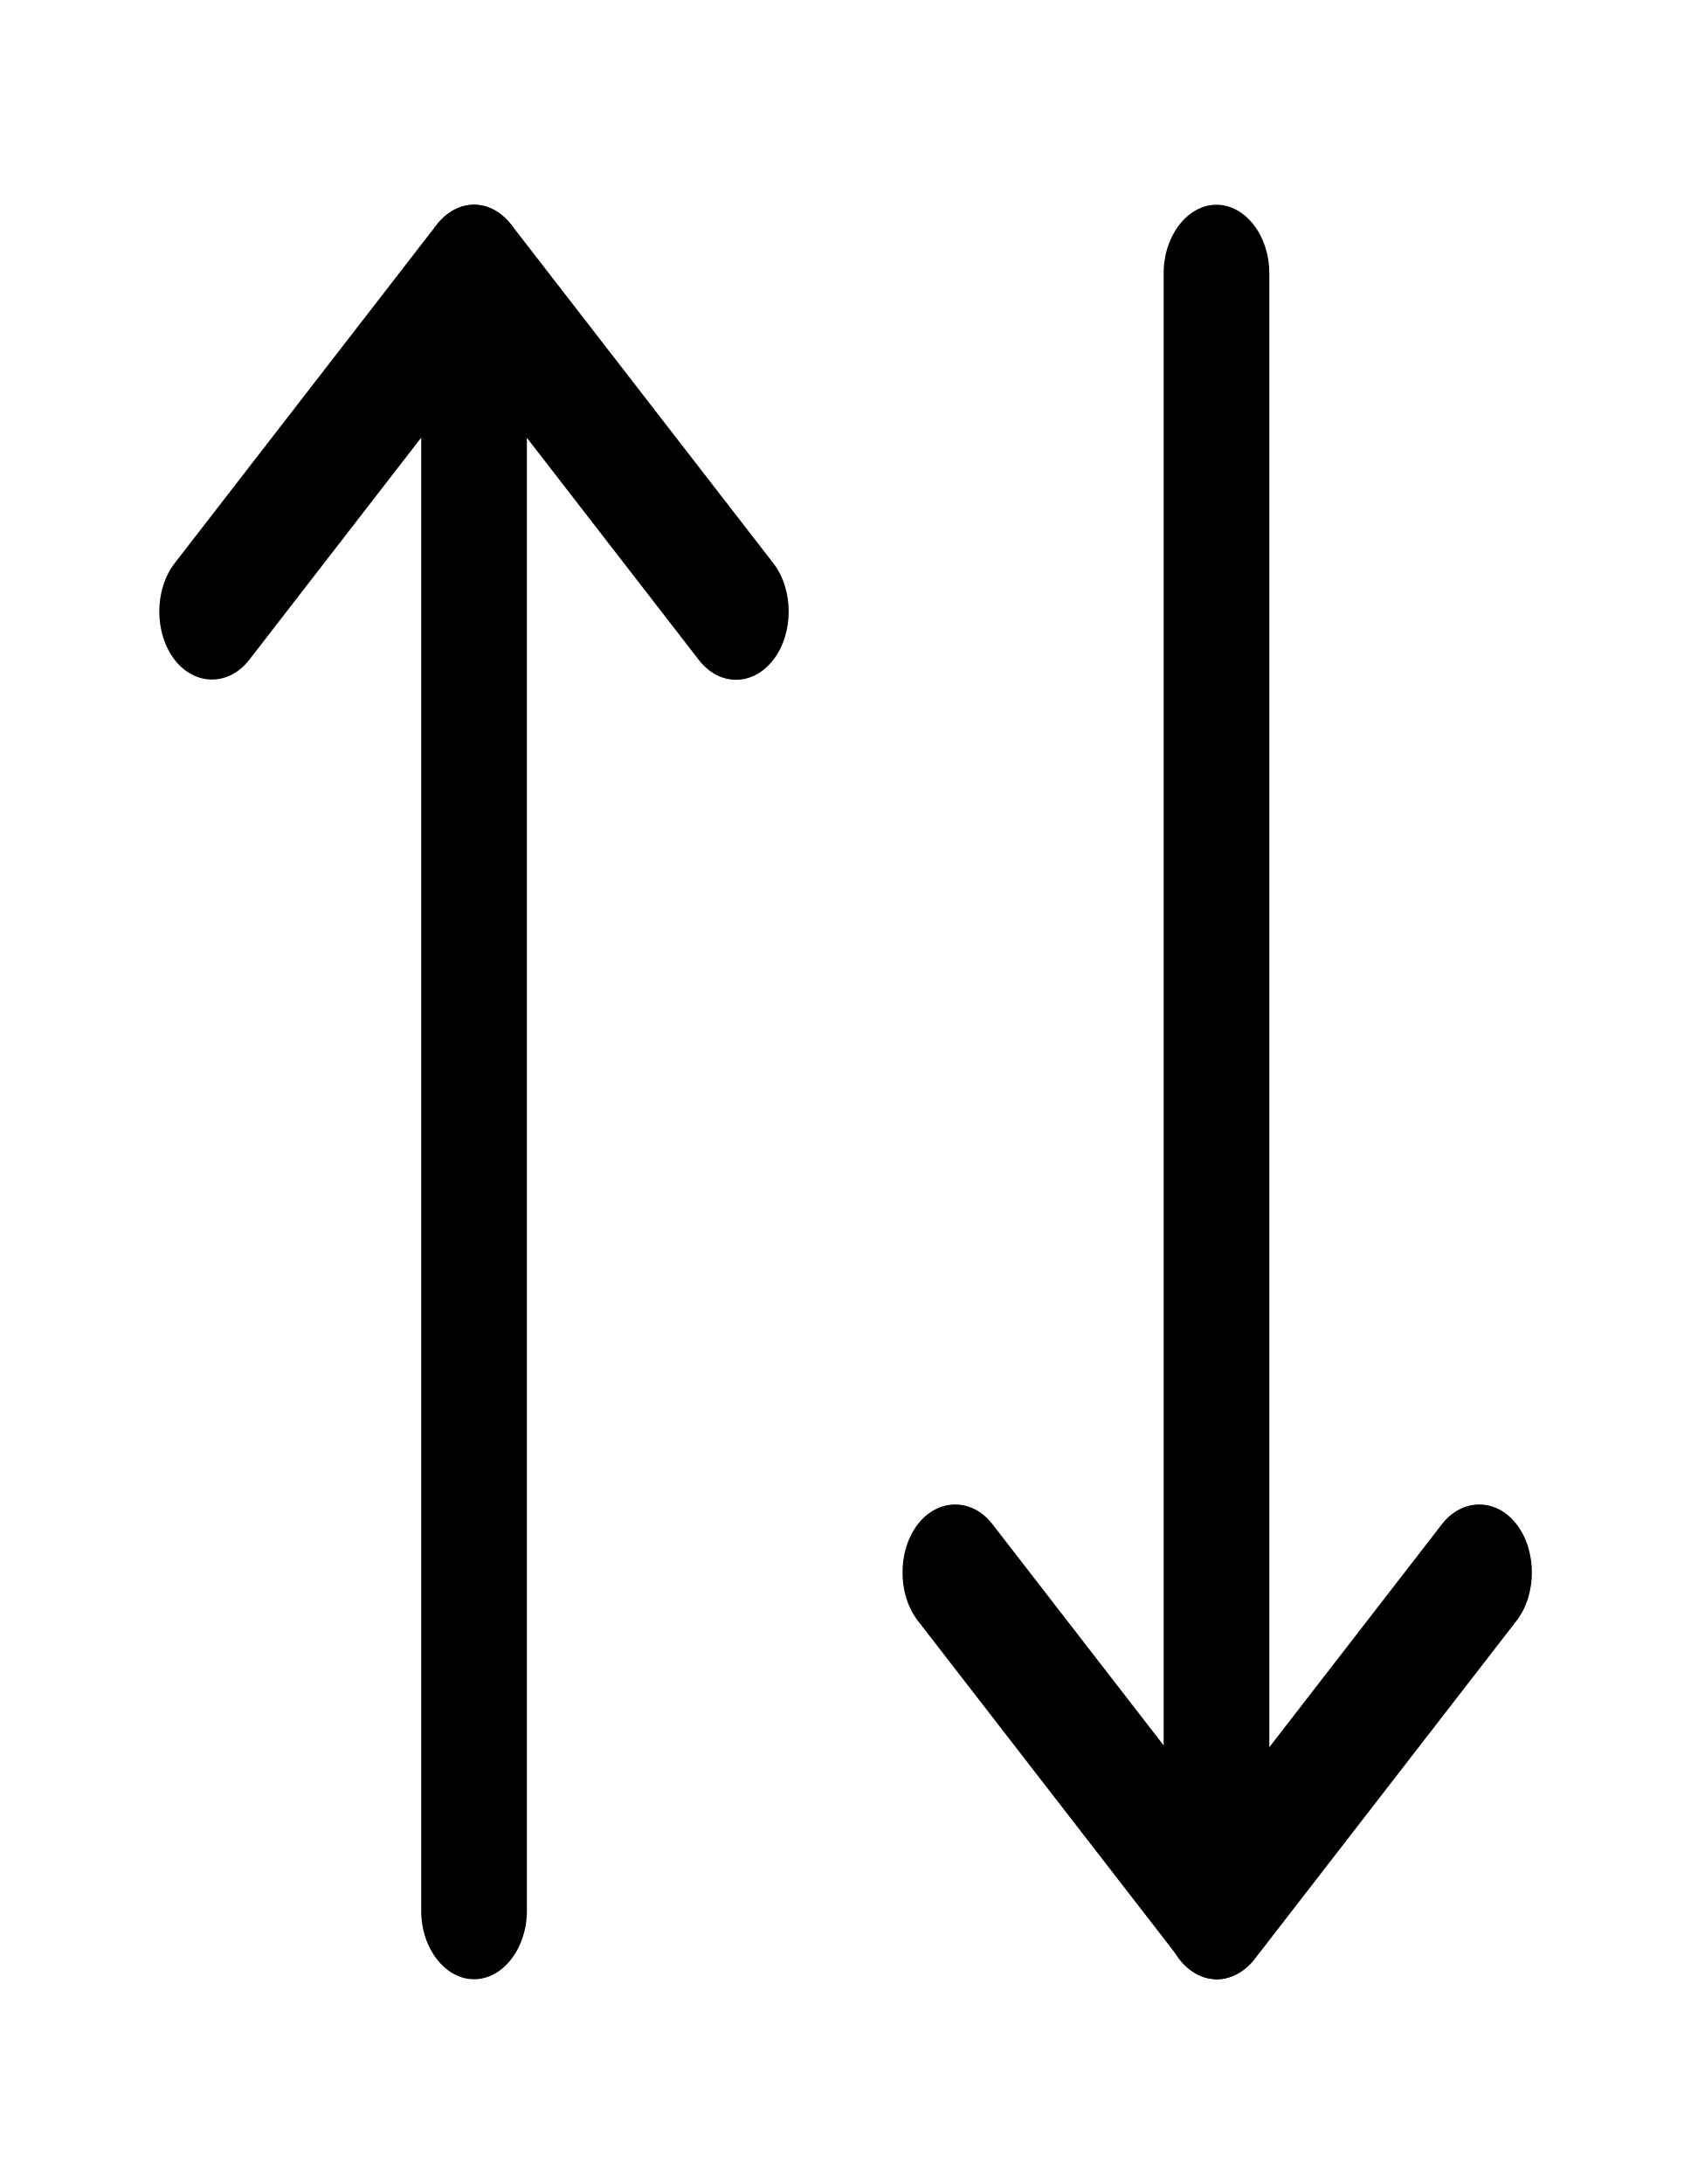
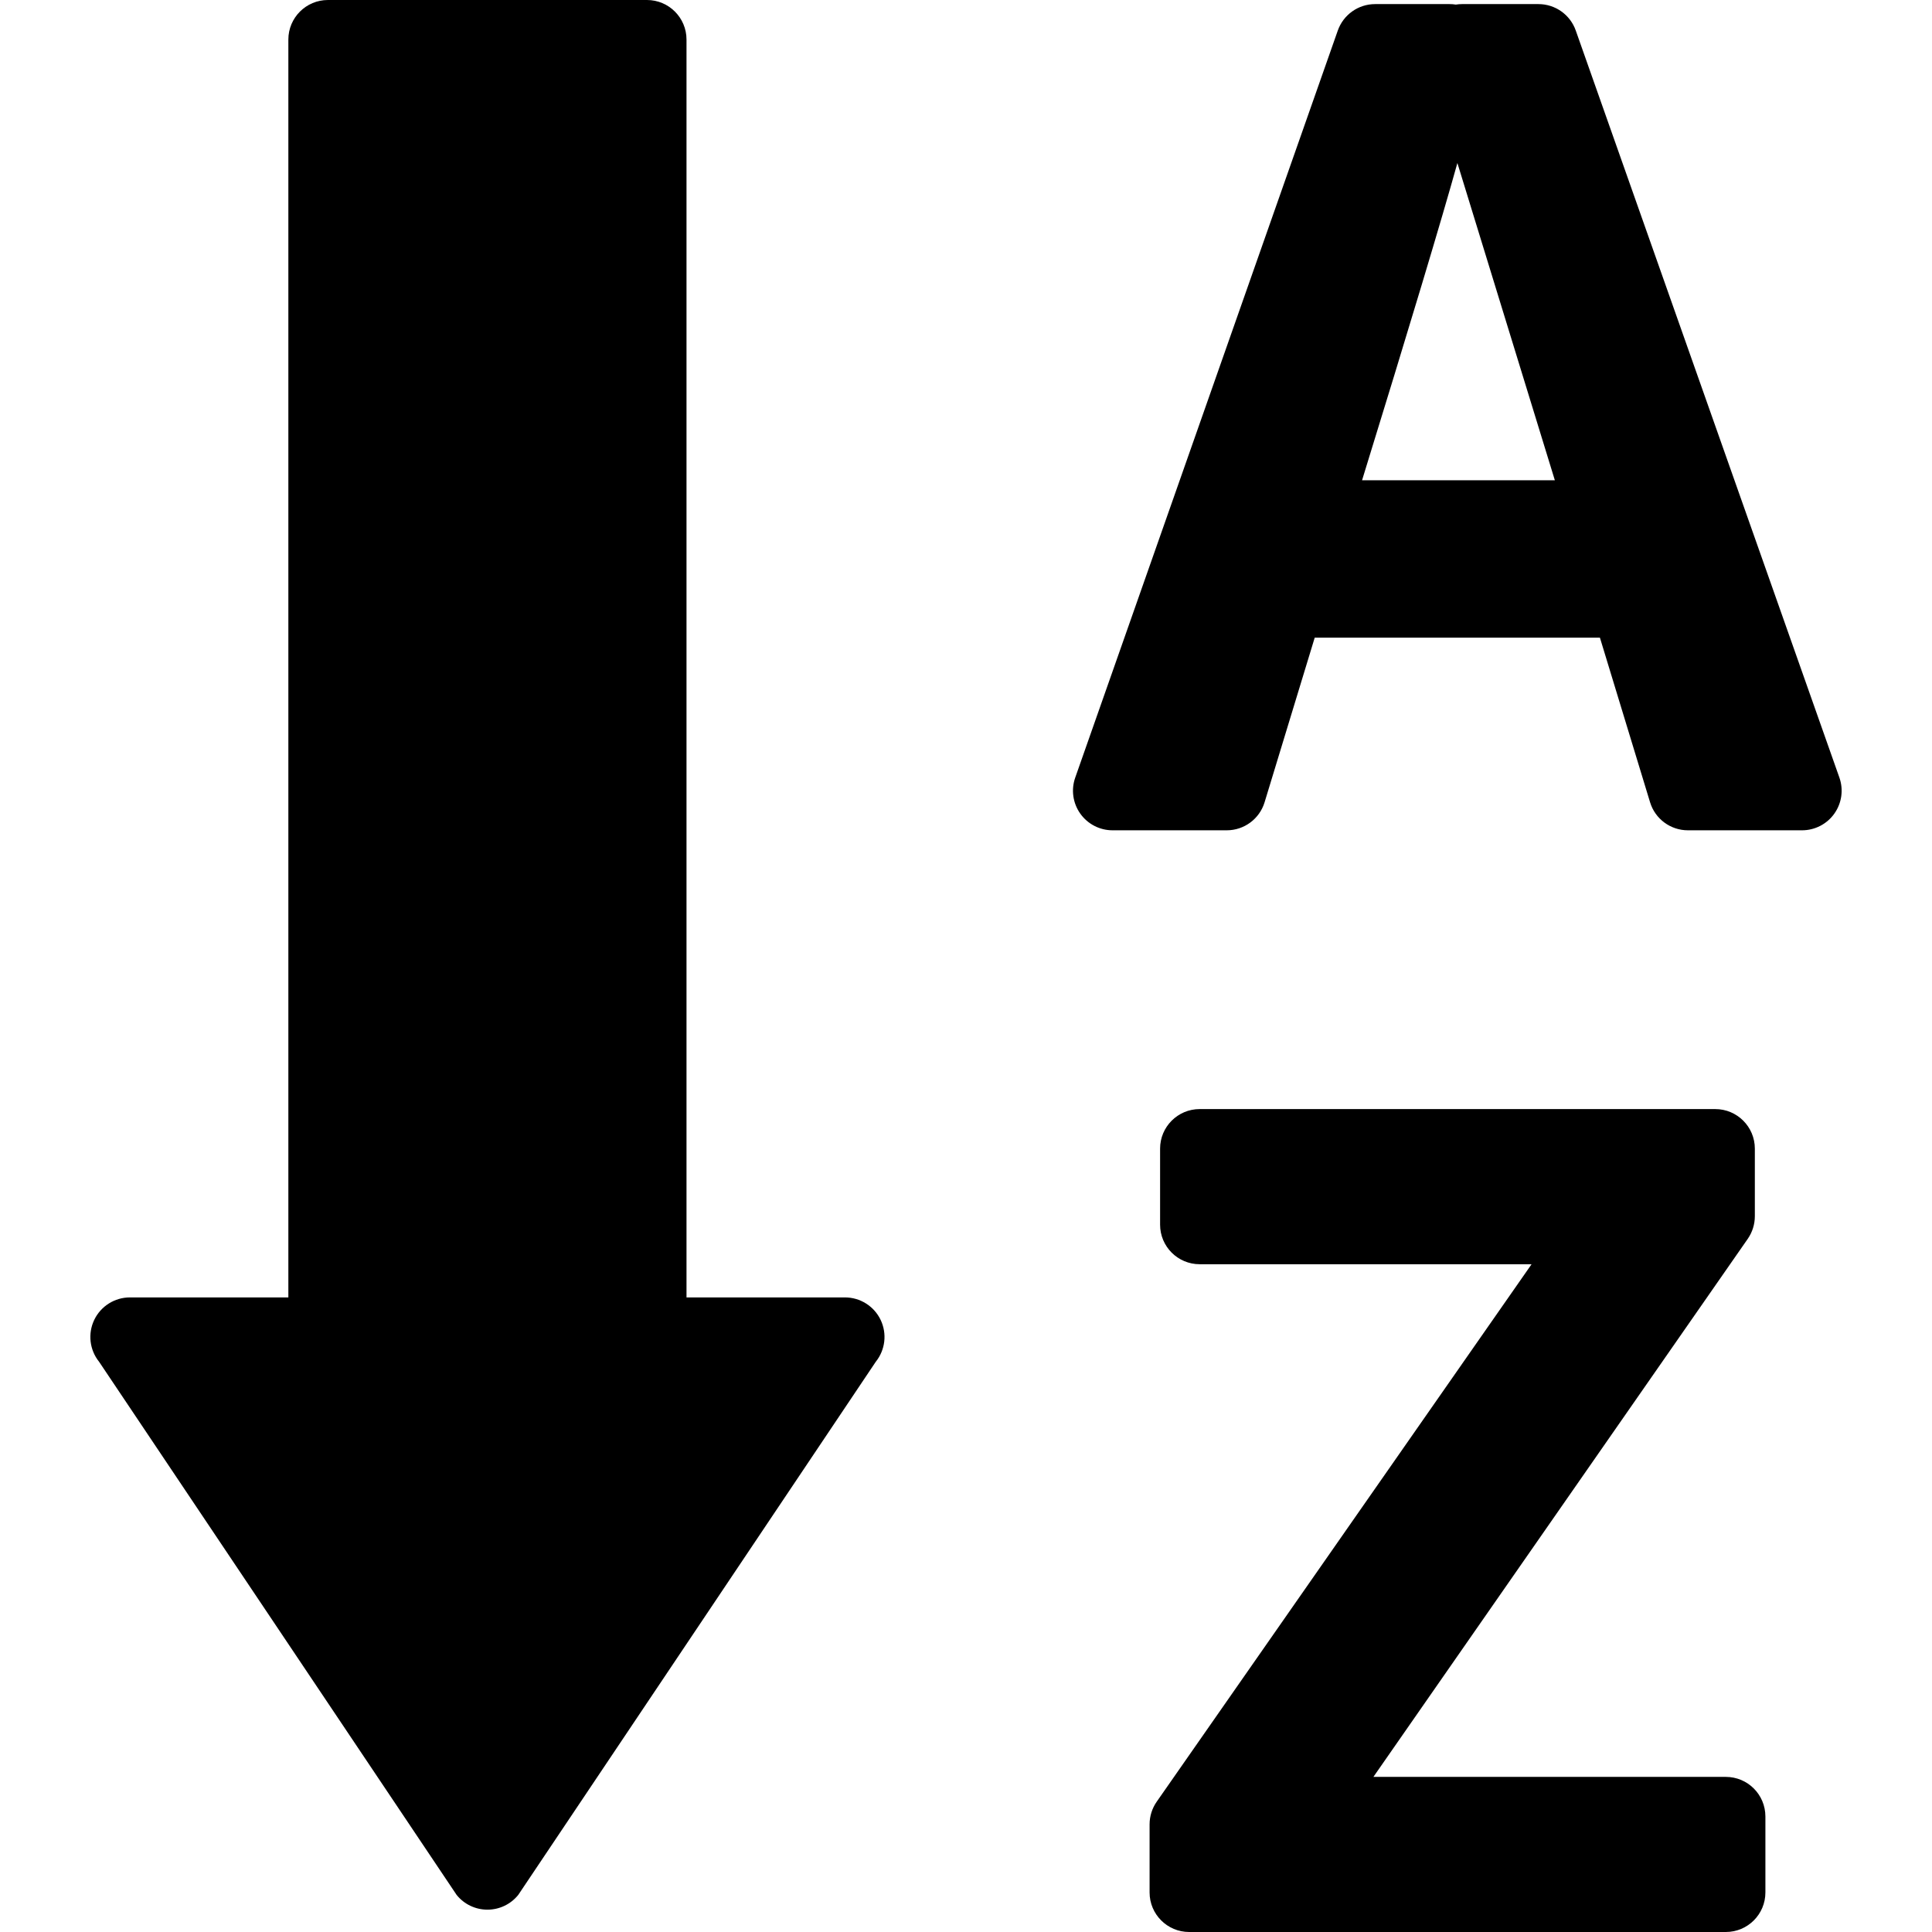
- <svg xmlns="http://www.w3.org/2000/svg" width="24" height="31" viewBox="0 0 24 31" fill="none">
-   <path d="M10.449 9.649C10.259 9.649 10.069 9.558 9.919 9.365L6.729 5.244L3.539 9.365C3.249 9.739 2.769 9.739 2.479 9.365C2.189 8.99 2.189 8.37 2.479 7.995L6.199 3.19C6.339 3.01 6.529 2.906 6.729 2.906C6.929 2.906 7.119 3.01 7.259 3.19L10.979 7.995C11.269 8.37 11.269 8.99 10.979 9.365C10.829 9.558 10.639 9.649 10.449 9.649Z" fill="black" />
-   <path d="M6.73 28.094C6.32 28.094 5.98 27.655 5.98 27.125V3.875C5.98 3.345 6.32 2.906 6.73 2.906C7.14 2.906 7.48 3.345 7.48 3.875V27.125C7.48 27.655 7.14 28.094 6.73 28.094Z" fill="black" />
-   <path d="M17.28 28.094C17.08 28.094 16.89 27.99 16.75 27.81L13.03 23.005C12.74 22.63 12.74 22.01 13.03 21.635C13.32 21.261 13.8 21.261 14.09 21.635L17.28 25.756L20.47 21.635C20.76 21.261 21.24 21.261 21.53 21.635C21.82 22.01 21.82 22.63 21.53 23.005L17.81 27.81C17.67 27.99 17.47 28.094 17.28 28.094Z" fill="black" />
-   <path d="M17.27 28.094C16.86 28.094 16.52 27.655 16.52 27.125V3.875C16.52 3.345 16.86 2.906 17.27 2.906C17.68 2.906 18.02 3.345 18.02 3.875V27.125C18.02 27.655 17.689 28.094 17.27 28.094Z" fill="black" />
+ <svg xmlns="http://www.w3.org/2000/svg" fill="#000000" version="1.1" id="Capa_1" width="800px" height="800px" viewBox="0 0 97.68 97.68" xml:space="preserve">
+   <g>
+     <g>
+       <path d="M42.72,65.596h-8.011V2c0-1.105-0.896-2-2-2h-16.13c-1.104,0-2,0.895-2,2v63.596H6.568c-0.77,0-1.472,0.443-1.804,1.137    C4.432,67.428,4.528,68.25,5.01,68.85l18.076,26.955c0.38,0.473,0.953,0.746,1.558,0.746s1.178-0.273,1.558-0.746L44.278,68.85    c0.482-0.6,0.578-1.422,0.246-2.117C44.192,66.039,43.49,65.596,42.72,65.596z" />
+       <path d="M92.998,39.315L79.668,1.541c-0.282-0.799-1.038-1.334-1.886-1.334h-3.861c-0.106,0-0.213,0.008-0.317,0.025    c-0.104-0.018-0.21-0.025-0.318-0.025h-3.76c-0.85,0-1.605,0.535-1.888,1.336L54.362,39.317c-0.215,0.611-0.12,1.289,0.255,1.818    c0.375,0.529,0.982,0.844,1.632,0.844h5.774c0.88,0,1.656-0.574,1.913-1.416l2.535-8.324H80.89l2.536,8.324    c0.256,0.842,1.033,1.416,1.913,1.416h5.771c0.648,0,1.258-0.314,1.633-0.844C93.119,40.604,93.213,39.926,92.998,39.315z     M68.864,24.283c2.397-7.77,4.02-13.166,4.82-16.041l4.928,16.041H68.864z" />
+       <path d="M87.255,89.838H69.438l18.928-27.205c0.232-0.336,0.357-0.734,0.357-1.143v-3.416c0-1.104-0.896-2-2-2h-26.07    c-1.104,0-2,0.896-2,2v3.844c0,1.105,0.896,2,2,2h16.782L58.481,91.094c-0.234,0.336-0.359,0.734-0.359,1.145v3.441    c0,1.105,0.896,2,2,2h27.135c1.104,0,2-0.895,2-2v-3.842C89.255,90.732,88.361,89.838,87.255,89.838z" />
+     </g>
+   </g>
</svg>
